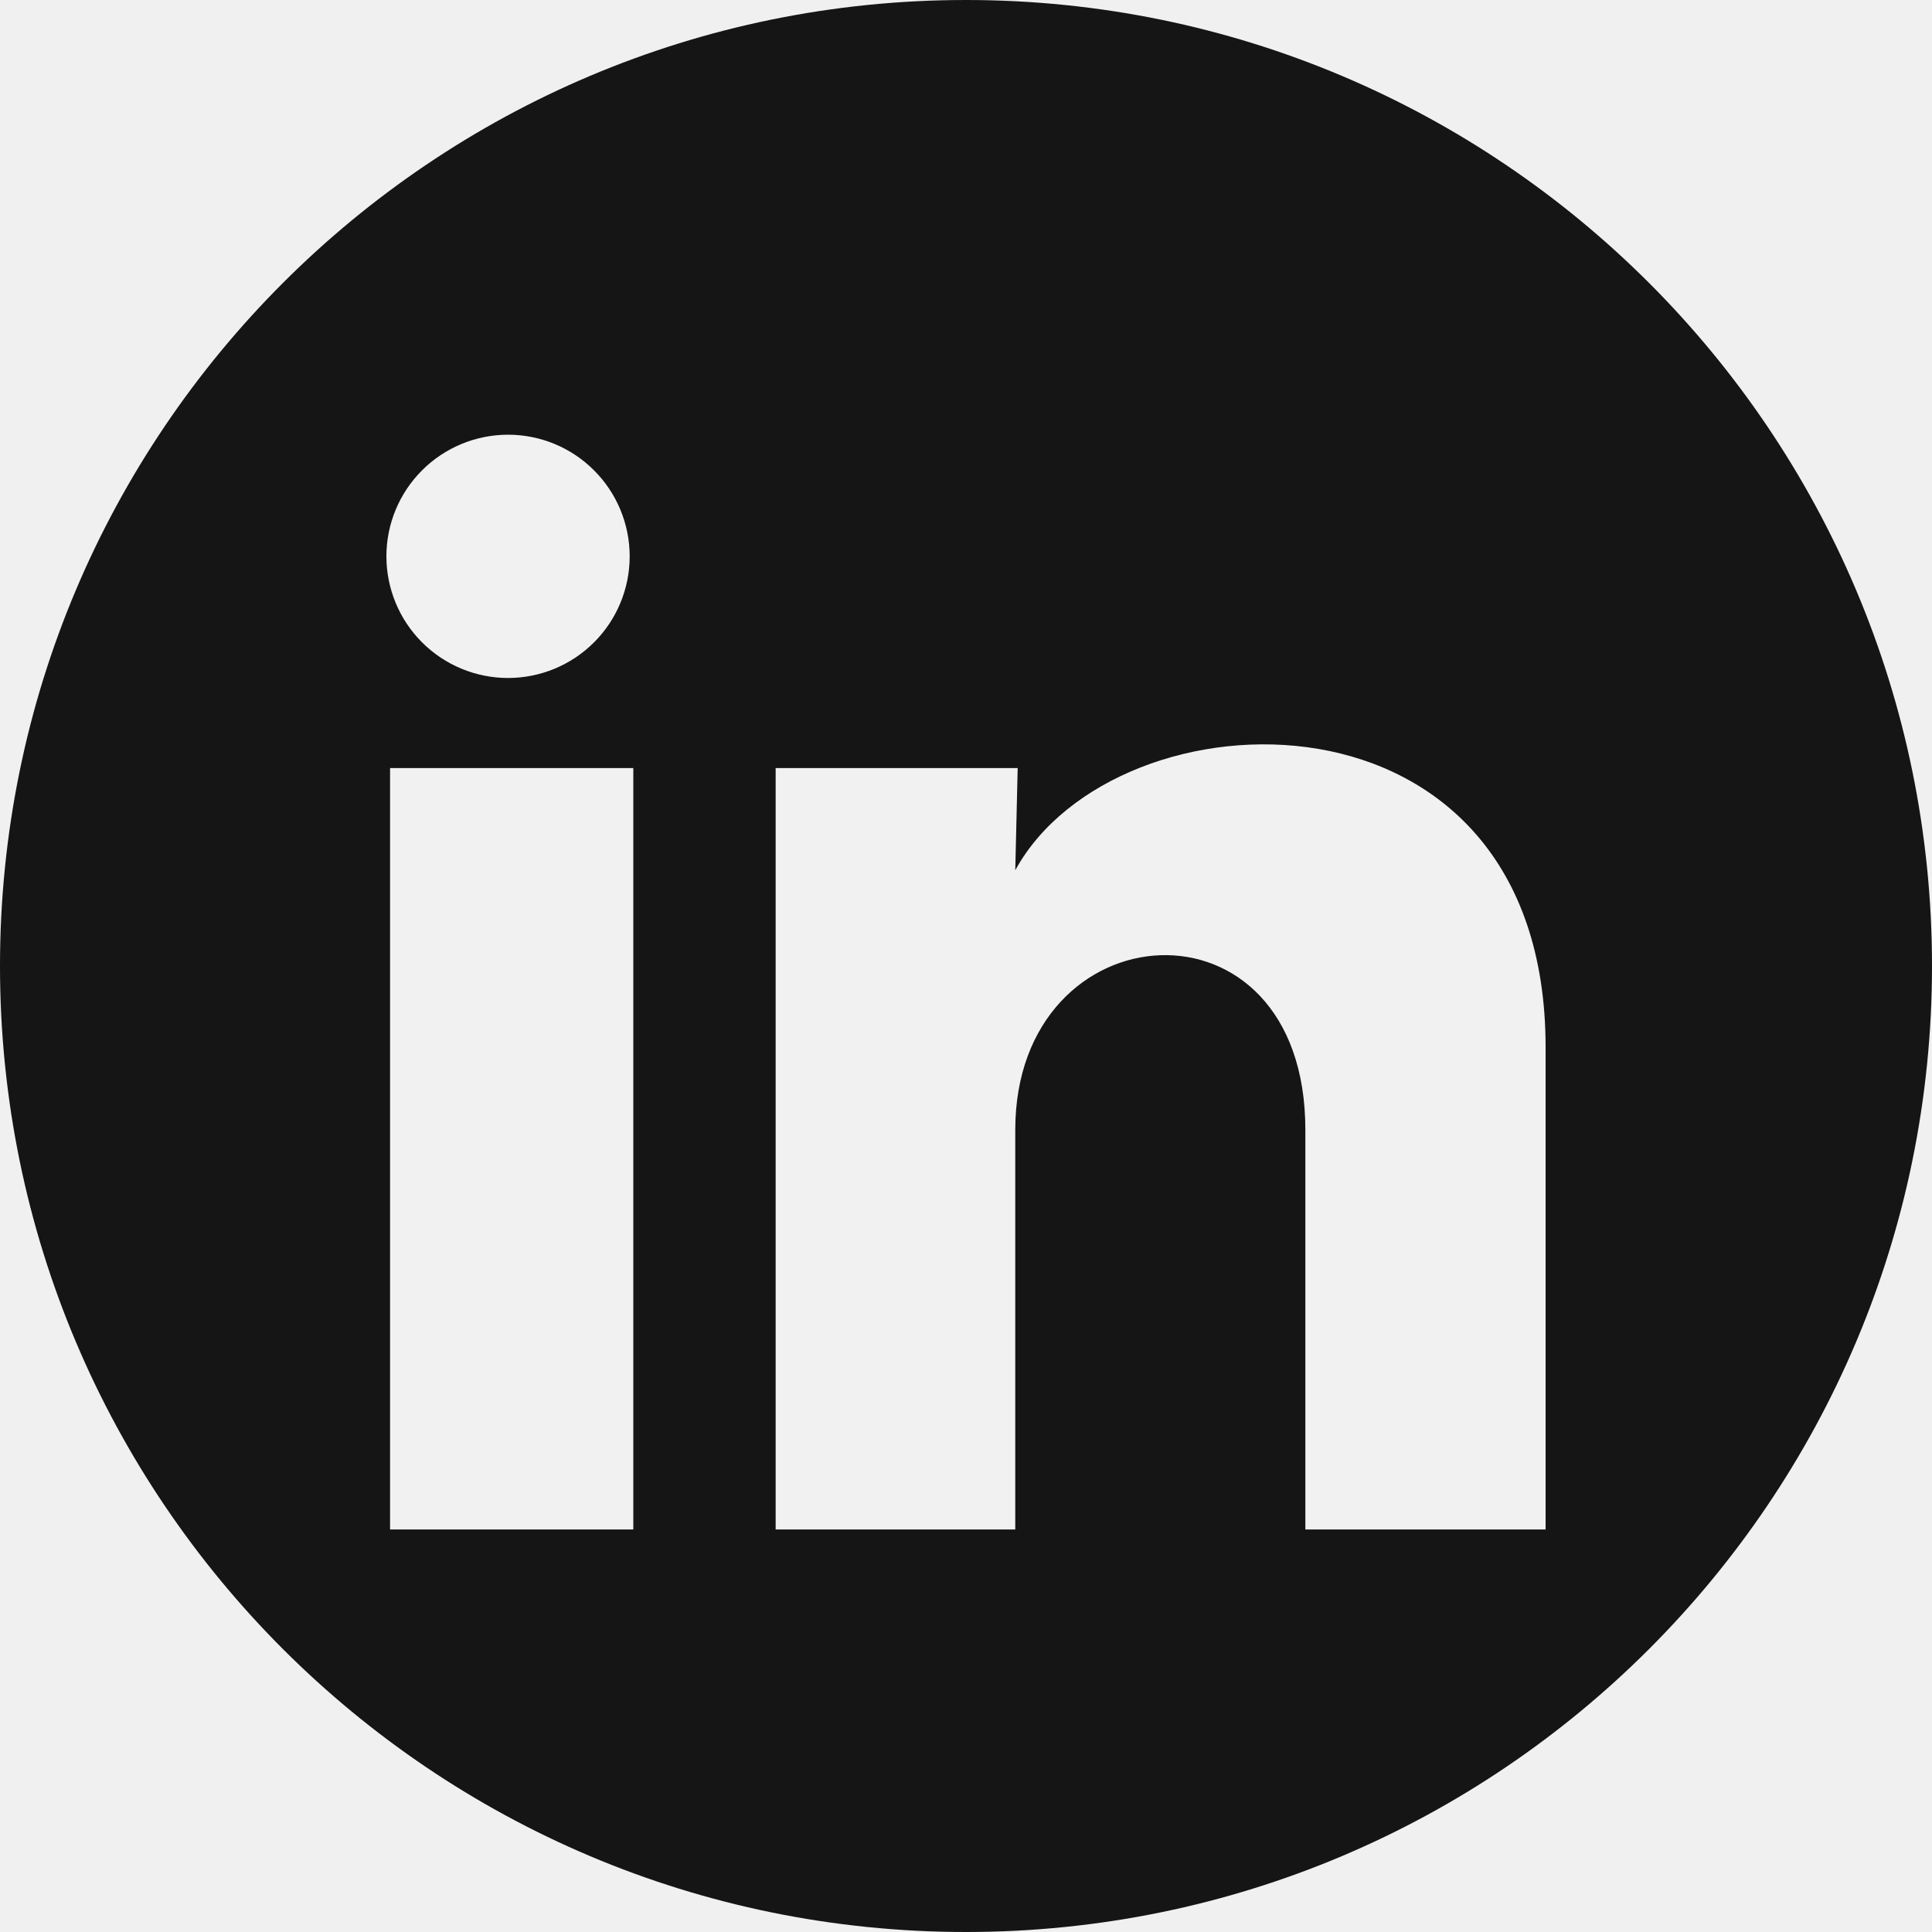
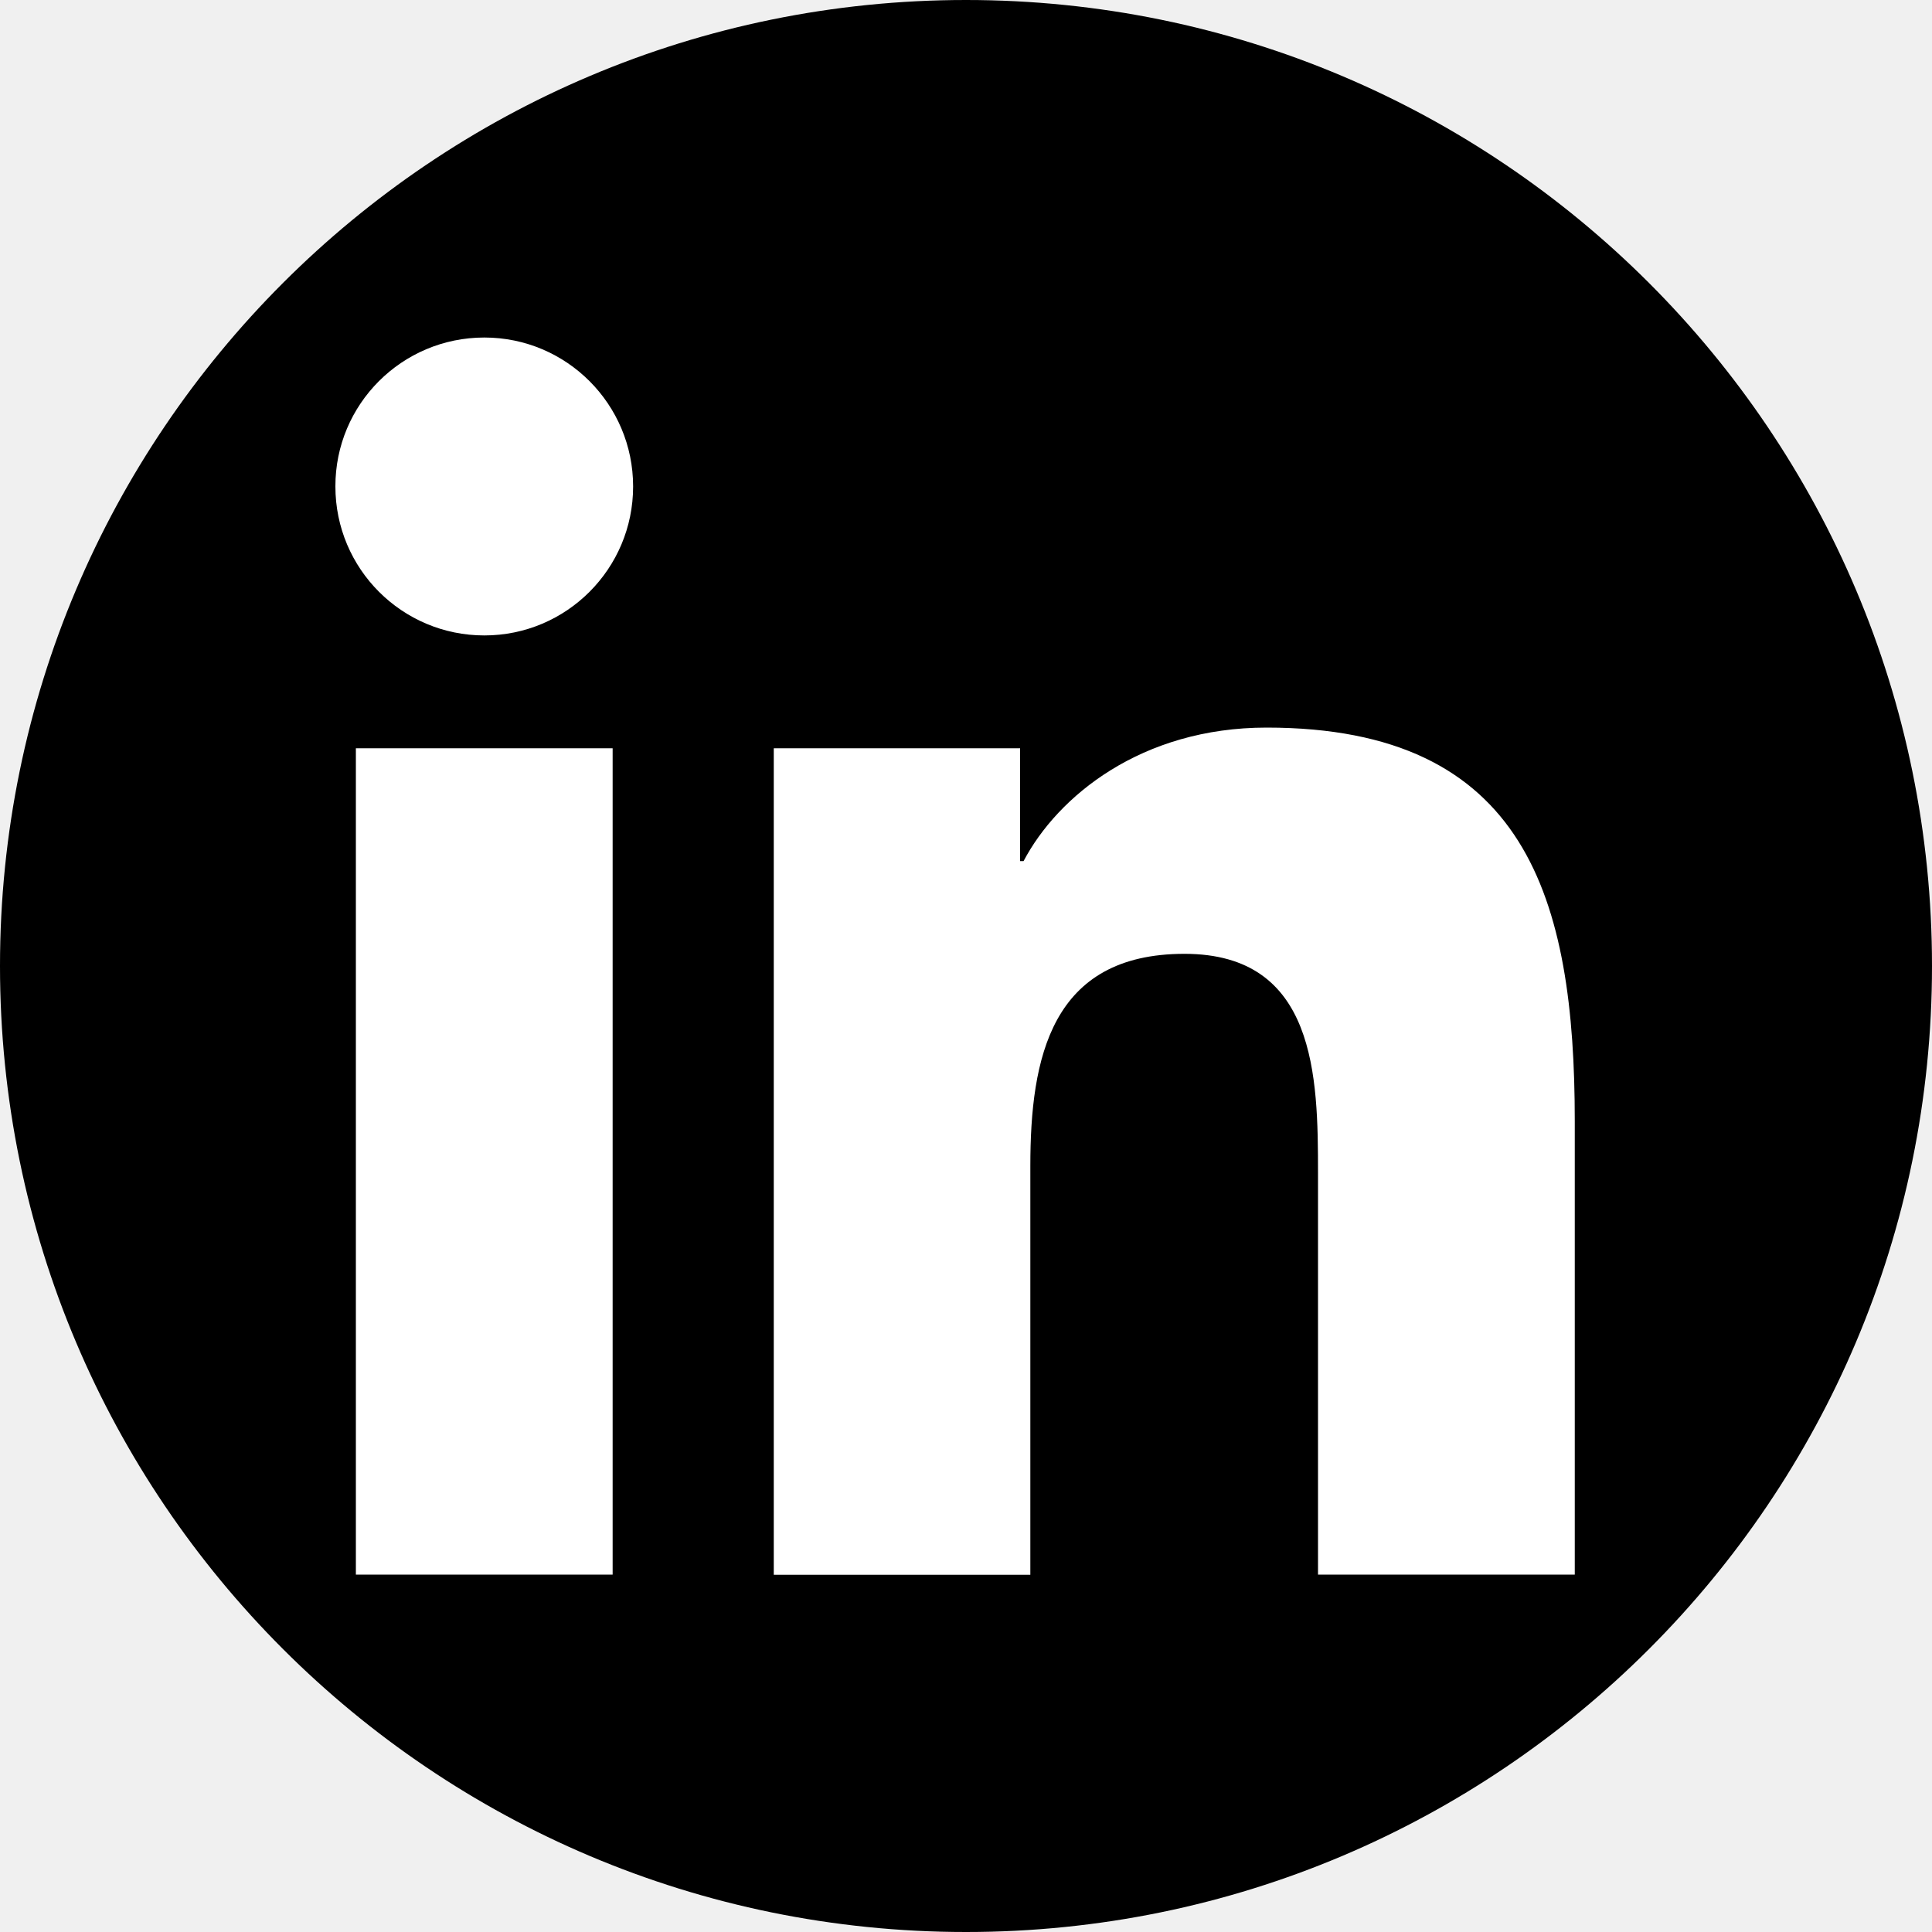
- <svg xmlns="http://www.w3.org/2000/svg" width="40" height="40" viewBox="0 0 40 40" fill="none">
-   <circle cx="20" cy="20" r="20" fill="#151515" />
-   <path d="M13.037 11.52C13.036 12.188 12.771 12.828 12.298 13.3C11.826 13.772 11.185 14.037 10.517 14.037C9.849 14.036 9.209 13.771 8.737 13.298C8.265 12.826 8 12.185 8 11.517C8 10.849 8.266 10.209 8.739 9.737C9.211 9.265 9.852 9 10.52 9C11.188 9 11.828 9.266 12.3 9.739C12.772 10.211 13.037 10.852 13.037 11.52ZM13.112 15.902H8.076V31.666H13.112V15.902ZM21.07 15.902H16.059V31.666H21.02V23.394C21.02 18.785 27.026 18.357 27.026 23.394V31.666H32V21.681C32 13.912 23.11 14.202 21.02 18.017L21.07 15.902Z" fill="#F1F1F1" />
+ <svg xmlns="http://www.w3.org/2000/svg" id="Layer_1" style="enable-background:new 0 0 1000 1000;" version="1.1" viewBox="0 0 1000 1000" xml:space="preserve">
+   <style type="text/css">
+ 	.st0{fill:#FFFFFF;}
+ </style>
+   <g>
+     <path d="M500,1000L500,1000C223.9,1000,0,776.1,0,500l0,0C0,223.9,223.9,0,500,0l0,0c276.1,0,500,223.9,500,500l0,0   C1000,776.1,776.1,1000,500,1000z" />
+     <g>
+       <g>
+         <path class="st0" d="M184.2,387.3h132.9V815H184.2V387.3z M250.7,174.7c42.5,0,77,34.5,77,77.1s-34.5,77.1-77,77.1     c-42.6,0-77.1-34.5-77.1-77.1C173.5,209.3,208,174.7,250.7,174.7" />
+         <path class="st0" d="M400.5,387.3H528v58.4h1.8c17.7-33.6,61-69.1,125.8-69.1c134.6,0,159.5,88.6,159.5,203.7V815H682.2V607.1     c0-49.7-0.9-113.4-69.1-113.4c-69.2,0-79.8,54-79.8,109.8v211.6H400.5V387.3z" />
+       </g>
+     </g>
+   </g>
</svg>
